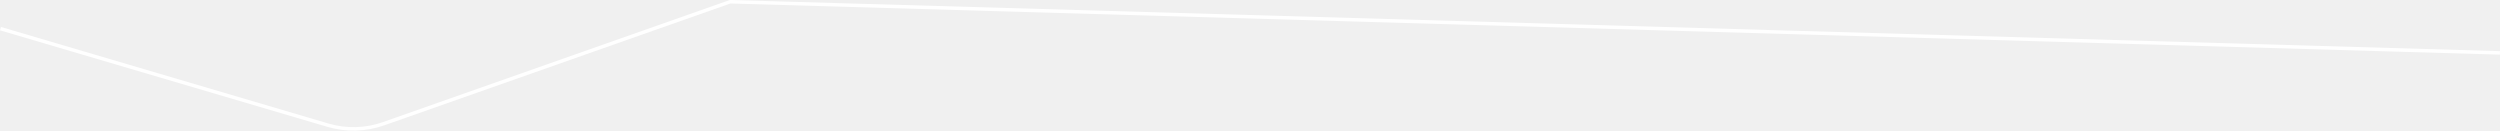
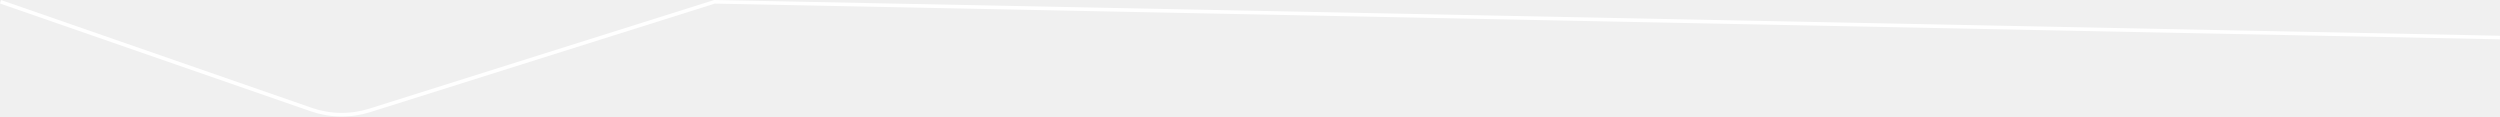
- <svg xmlns="http://www.w3.org/2000/svg" preserveAspectRatio="none" overflow="visible" style="display: block;" width="1440.81" height="75.279" viewBox="0 0 1440.81 75.279" fill="none">
-   <path id="Vector" d="M0.283 16.511L189.024 72.156C199.503 75.246 210.689 74.956 220.995 71.329L420.783 1.005L1440.78 30.485" stroke="white" stroke-width="2" />
+ <svg xmlns="http://www.w3.org/2000/svg" preserveAspectRatio="none" overflow="visible" style="display: block;" width="1392.36" height="64.875" viewBox="0 0 1392.36 64.875" fill="none">
+   <path id="Vector" d="M0.328 1.003L173.294 61.003C183.849 64.664 195.303 64.829 205.959 61.472L397.931 1.003L1392.34 20.906" stroke="white" stroke-width="2" />
</svg>
